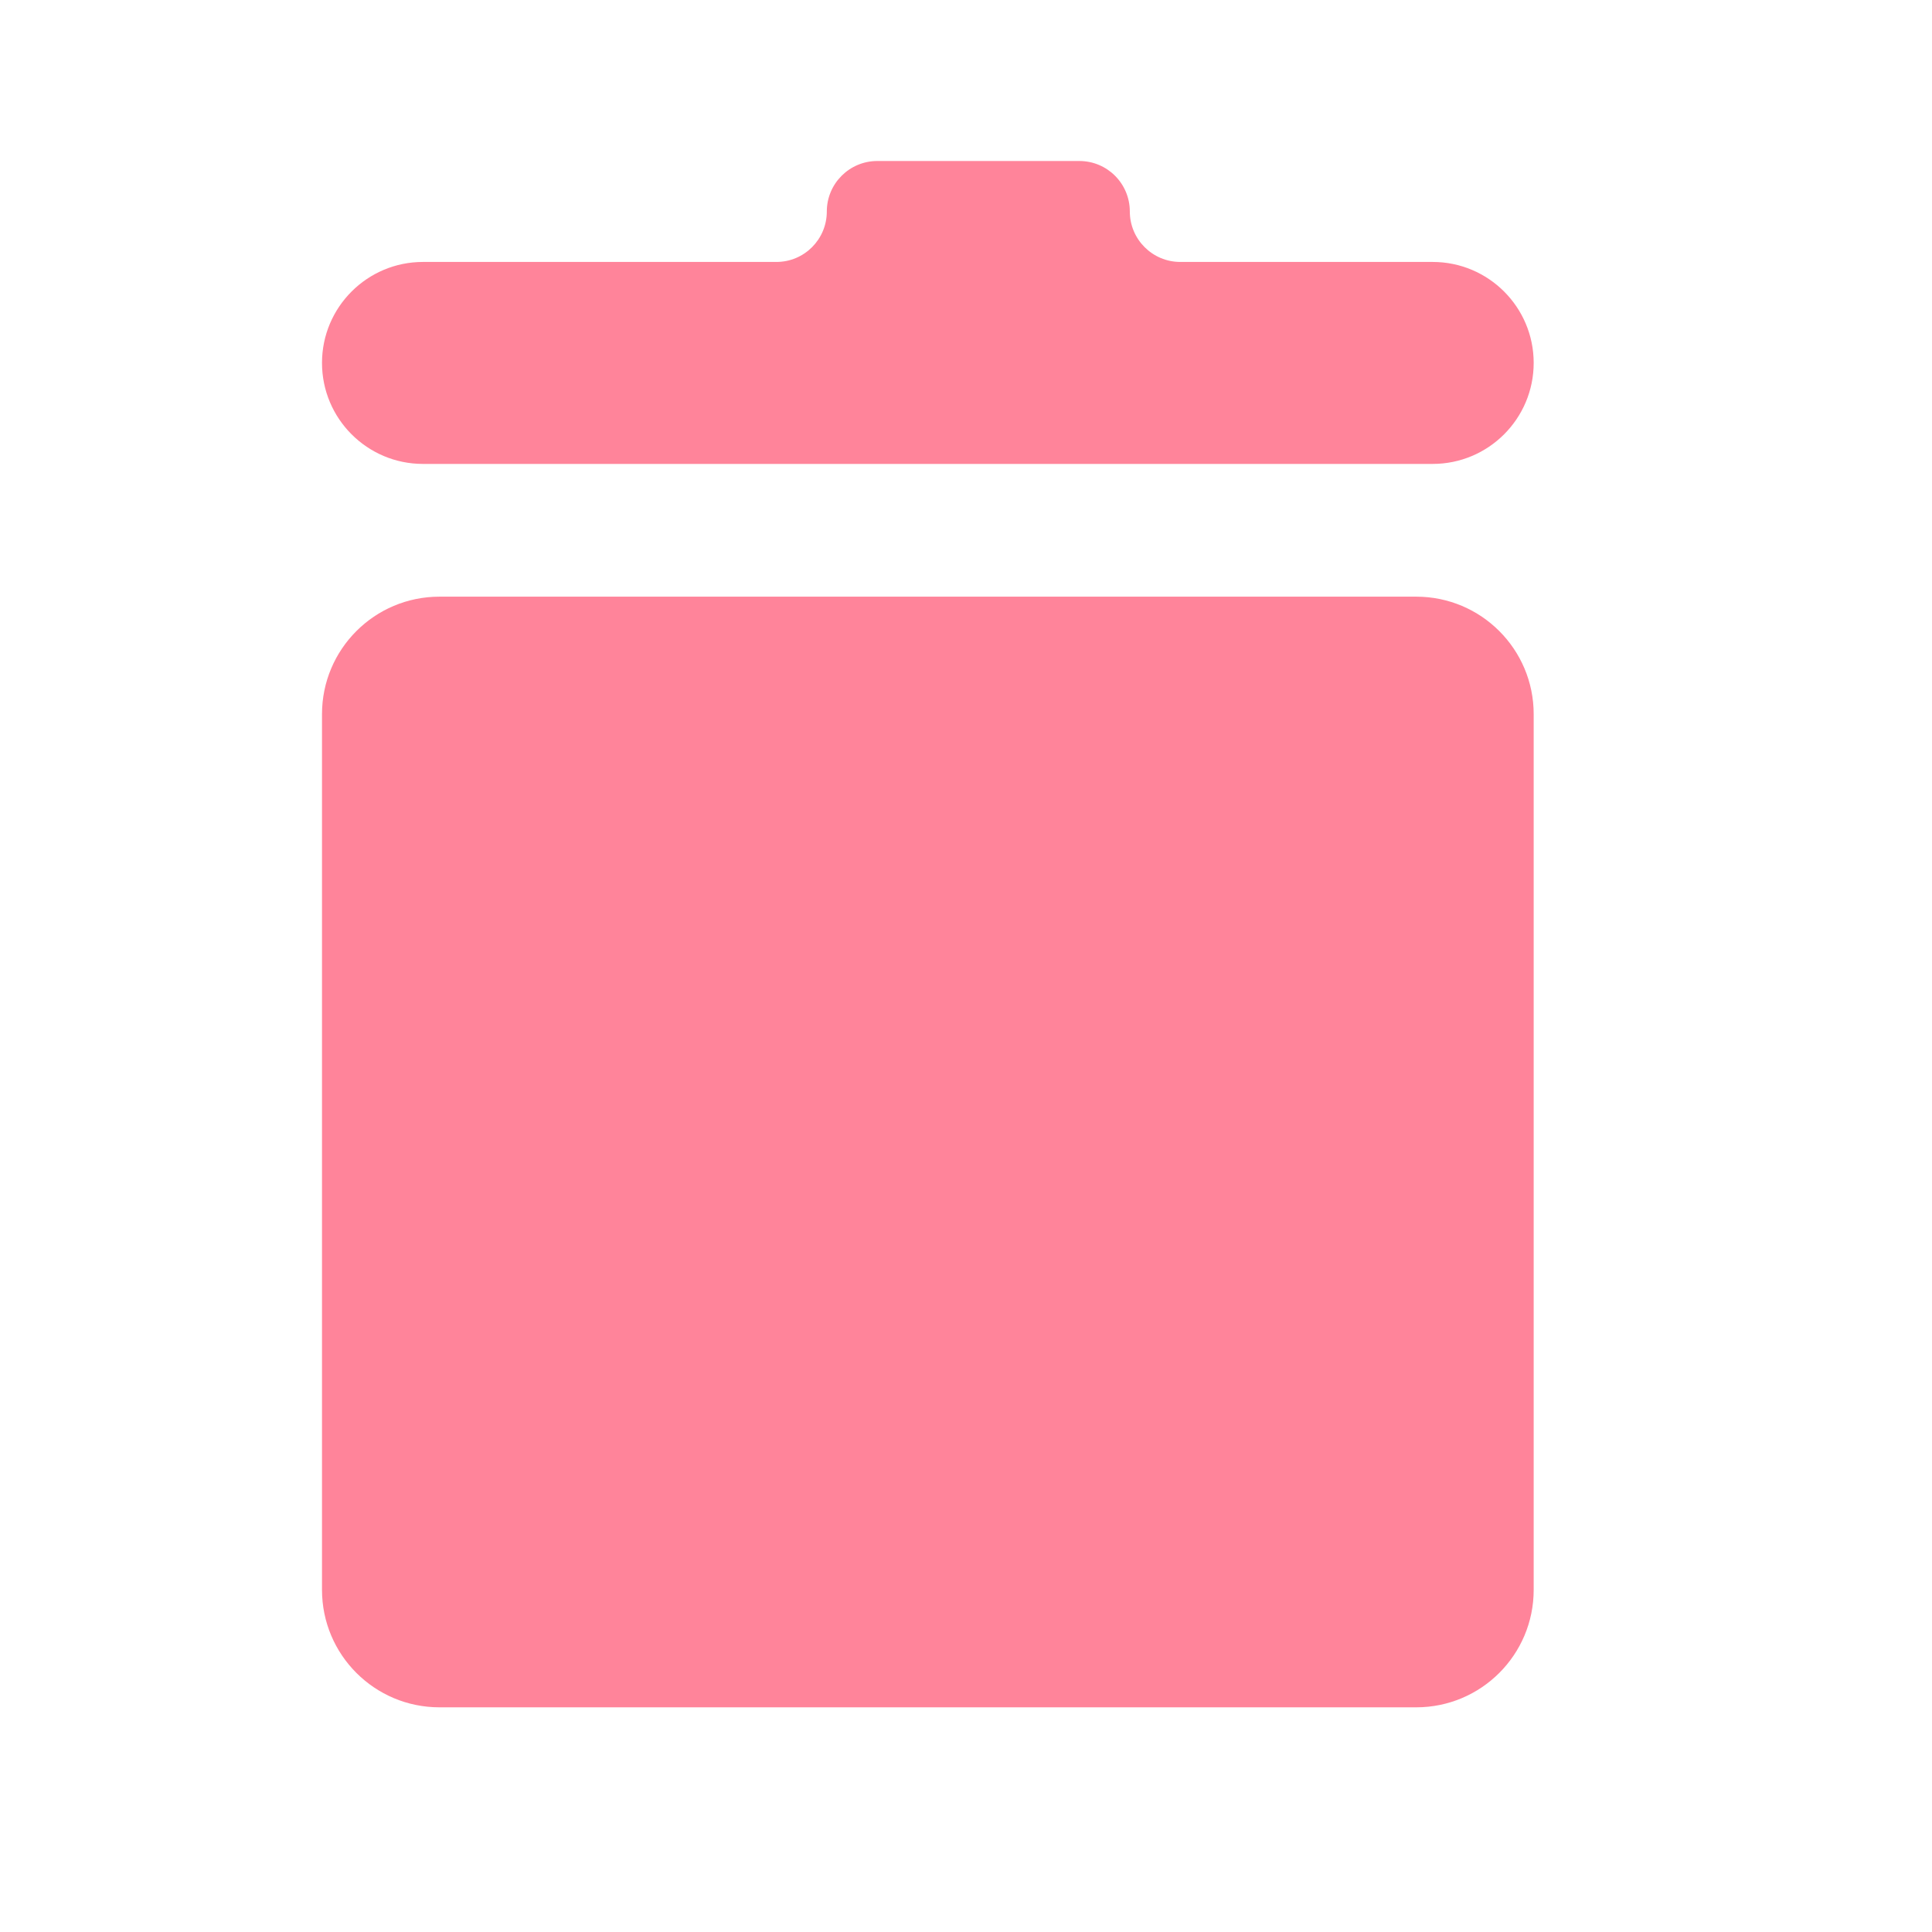
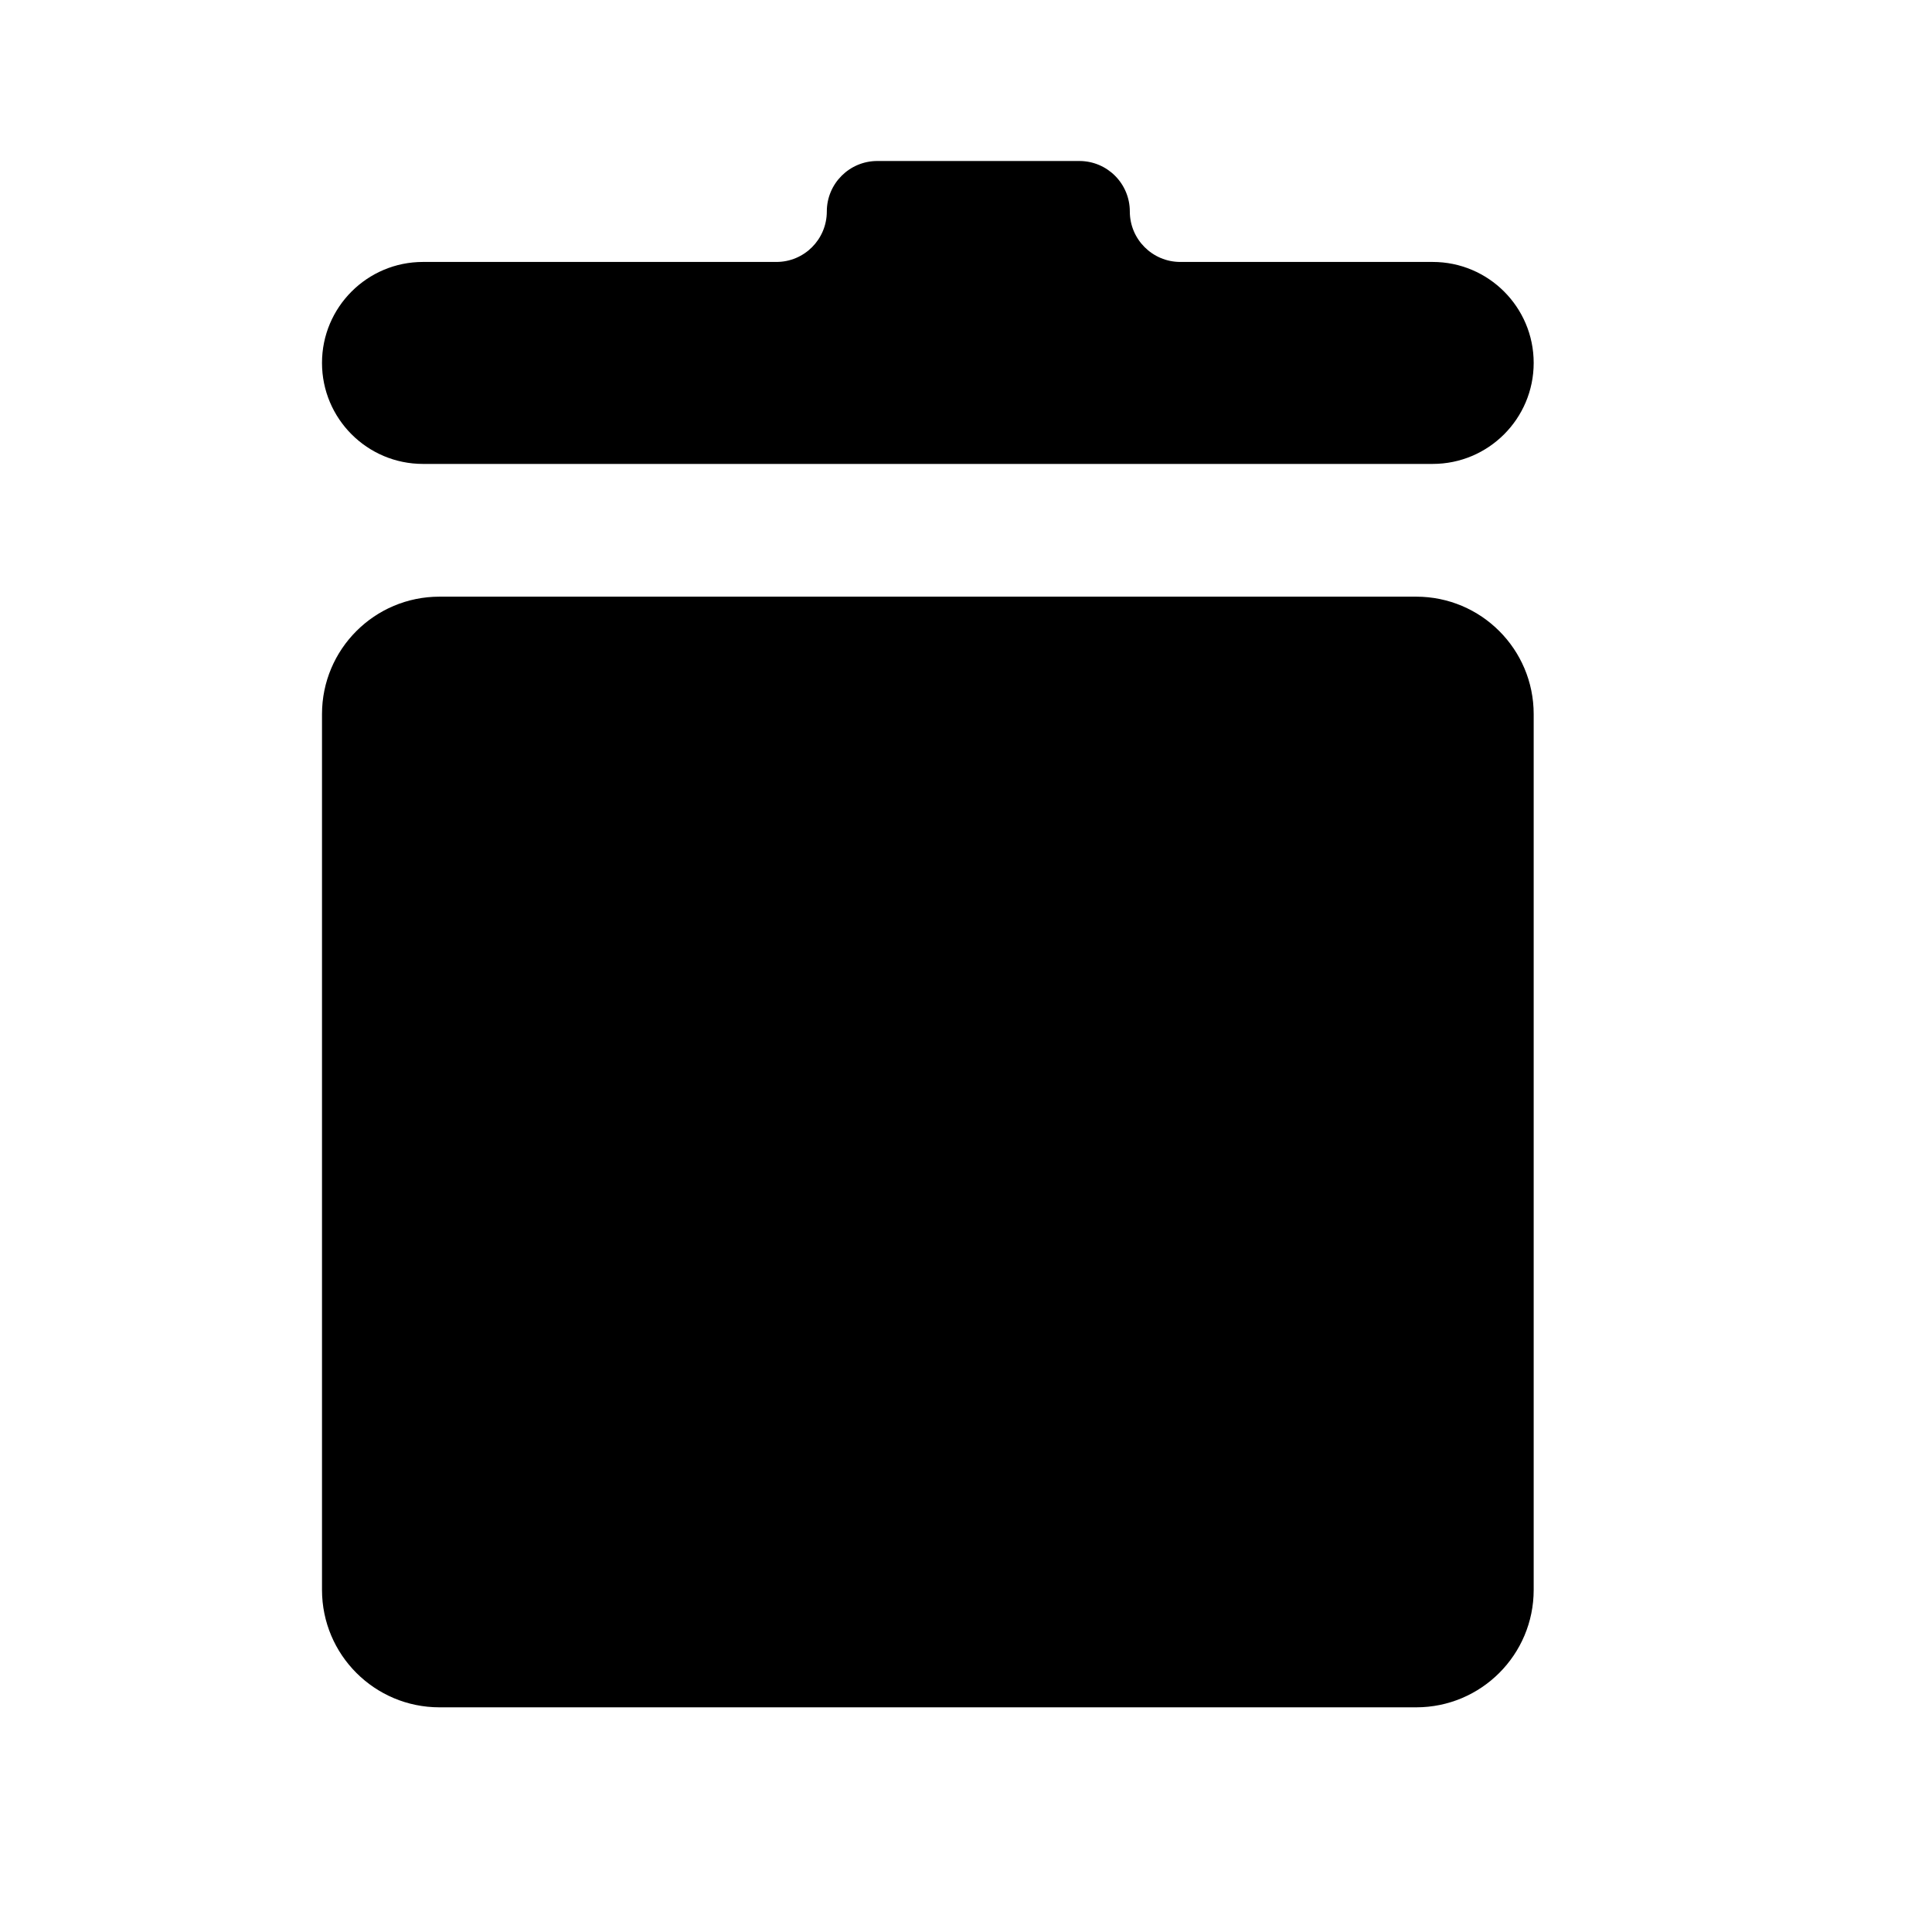
<svg xmlns="http://www.w3.org/2000/svg" width="24" height="24" viewBox="0 0 24 24" fill="none">
-   <path d="M19.052 4.508C19.052 5.201 18.49 5.763 17.797 5.763H5.254C4.562 5.763 4 5.201 4 4.508C4 3.816 4.562 3.254 5.254 3.254H9.645C9.991 3.254 10.271 2.973 10.271 2.627C10.271 2.281 10.552 2 10.898 2H13.408C13.755 2 14.035 2.281 14.035 2.627C14.035 2.973 14.316 3.254 14.662 3.254H17.797C18.49 3.254 19.052 3.816 19.052 4.508Z" fill="#FF849A" />
-   <rect x="4" y="7.412" width="15.052" height="13.797" rx="1.459" fill="#FF849A" />
+   <path d="M19.052 4.508C19.052 5.201 18.49 5.763 17.797 5.763H5.254C4.562 5.763 4 5.201 4 4.508C4 3.816 4.562 3.254 5.254 3.254H9.645C9.991 3.254 10.271 2.973 10.271 2.627C10.271 2.281 10.552 2 10.898 2H13.408C13.755 2 14.035 2.281 14.035 2.627C14.035 2.973 14.316 3.254 14.662 3.254H17.797C18.49 3.254 19.052 3.816 19.052 4.508Z" fill="currentColor" />
+   <rect x="4" y="7.412" width="15.052" height="13.797" rx="1.459" fill="currentColor" />
</svg>
